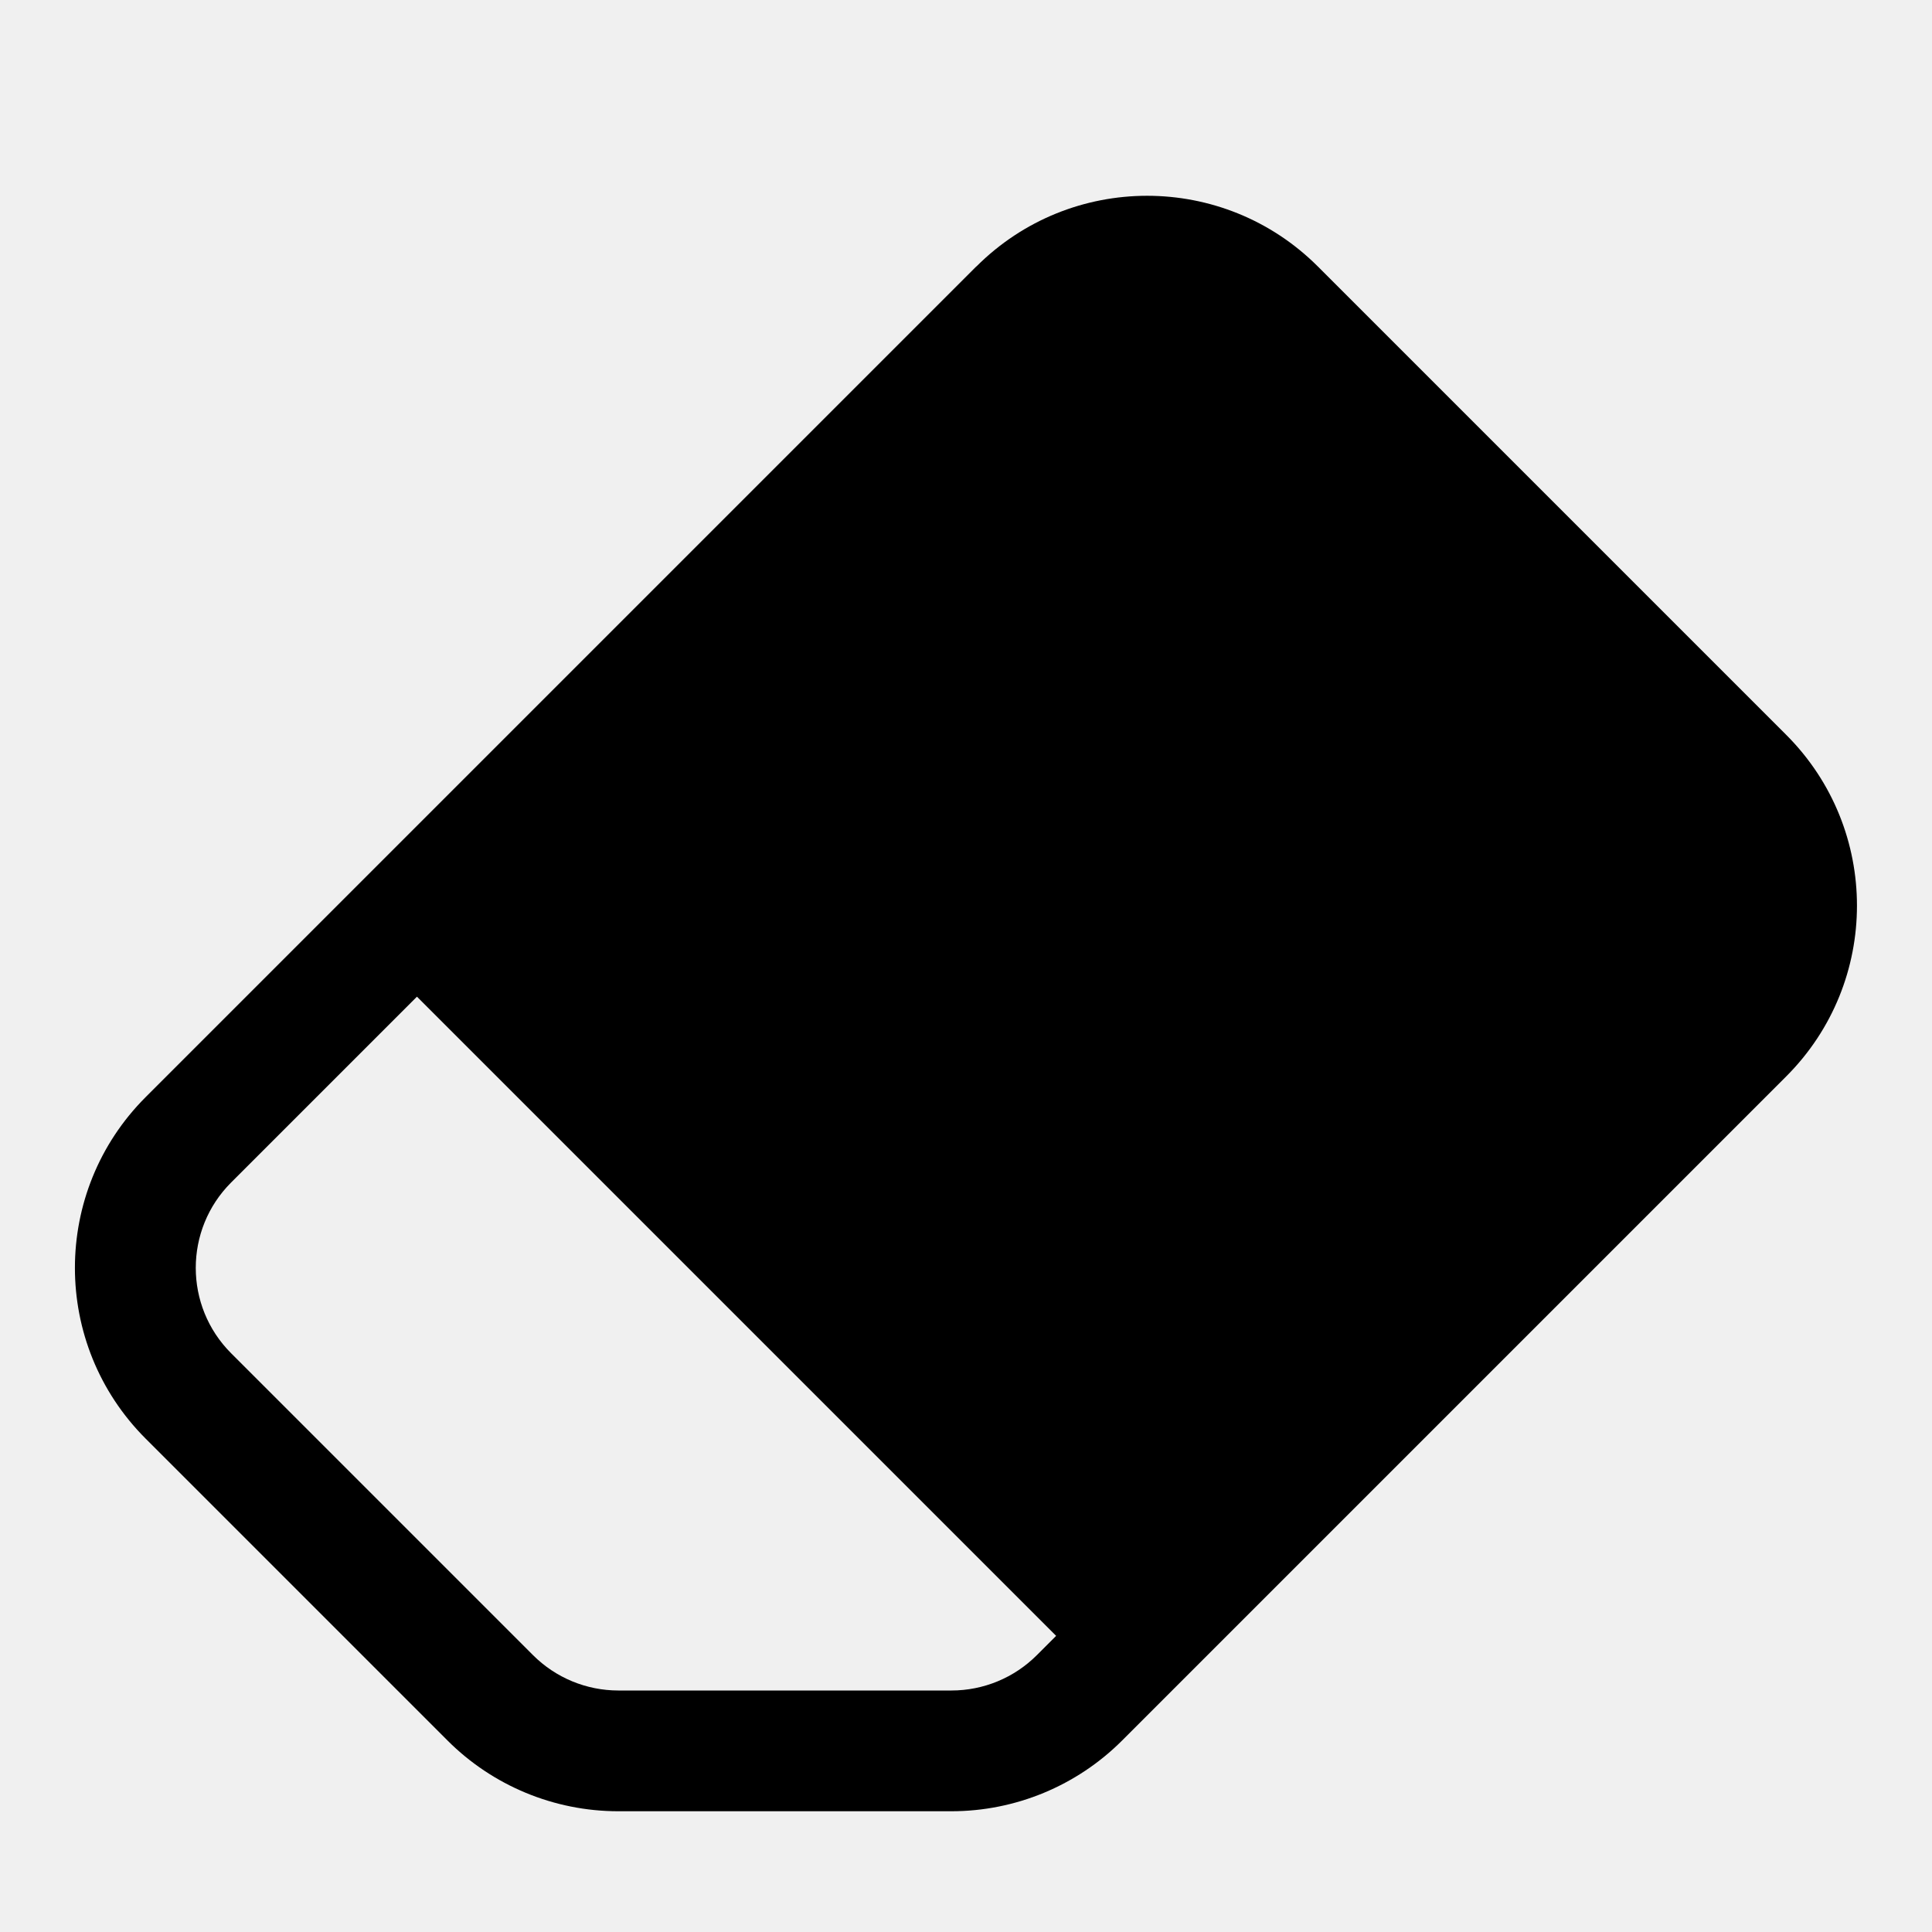
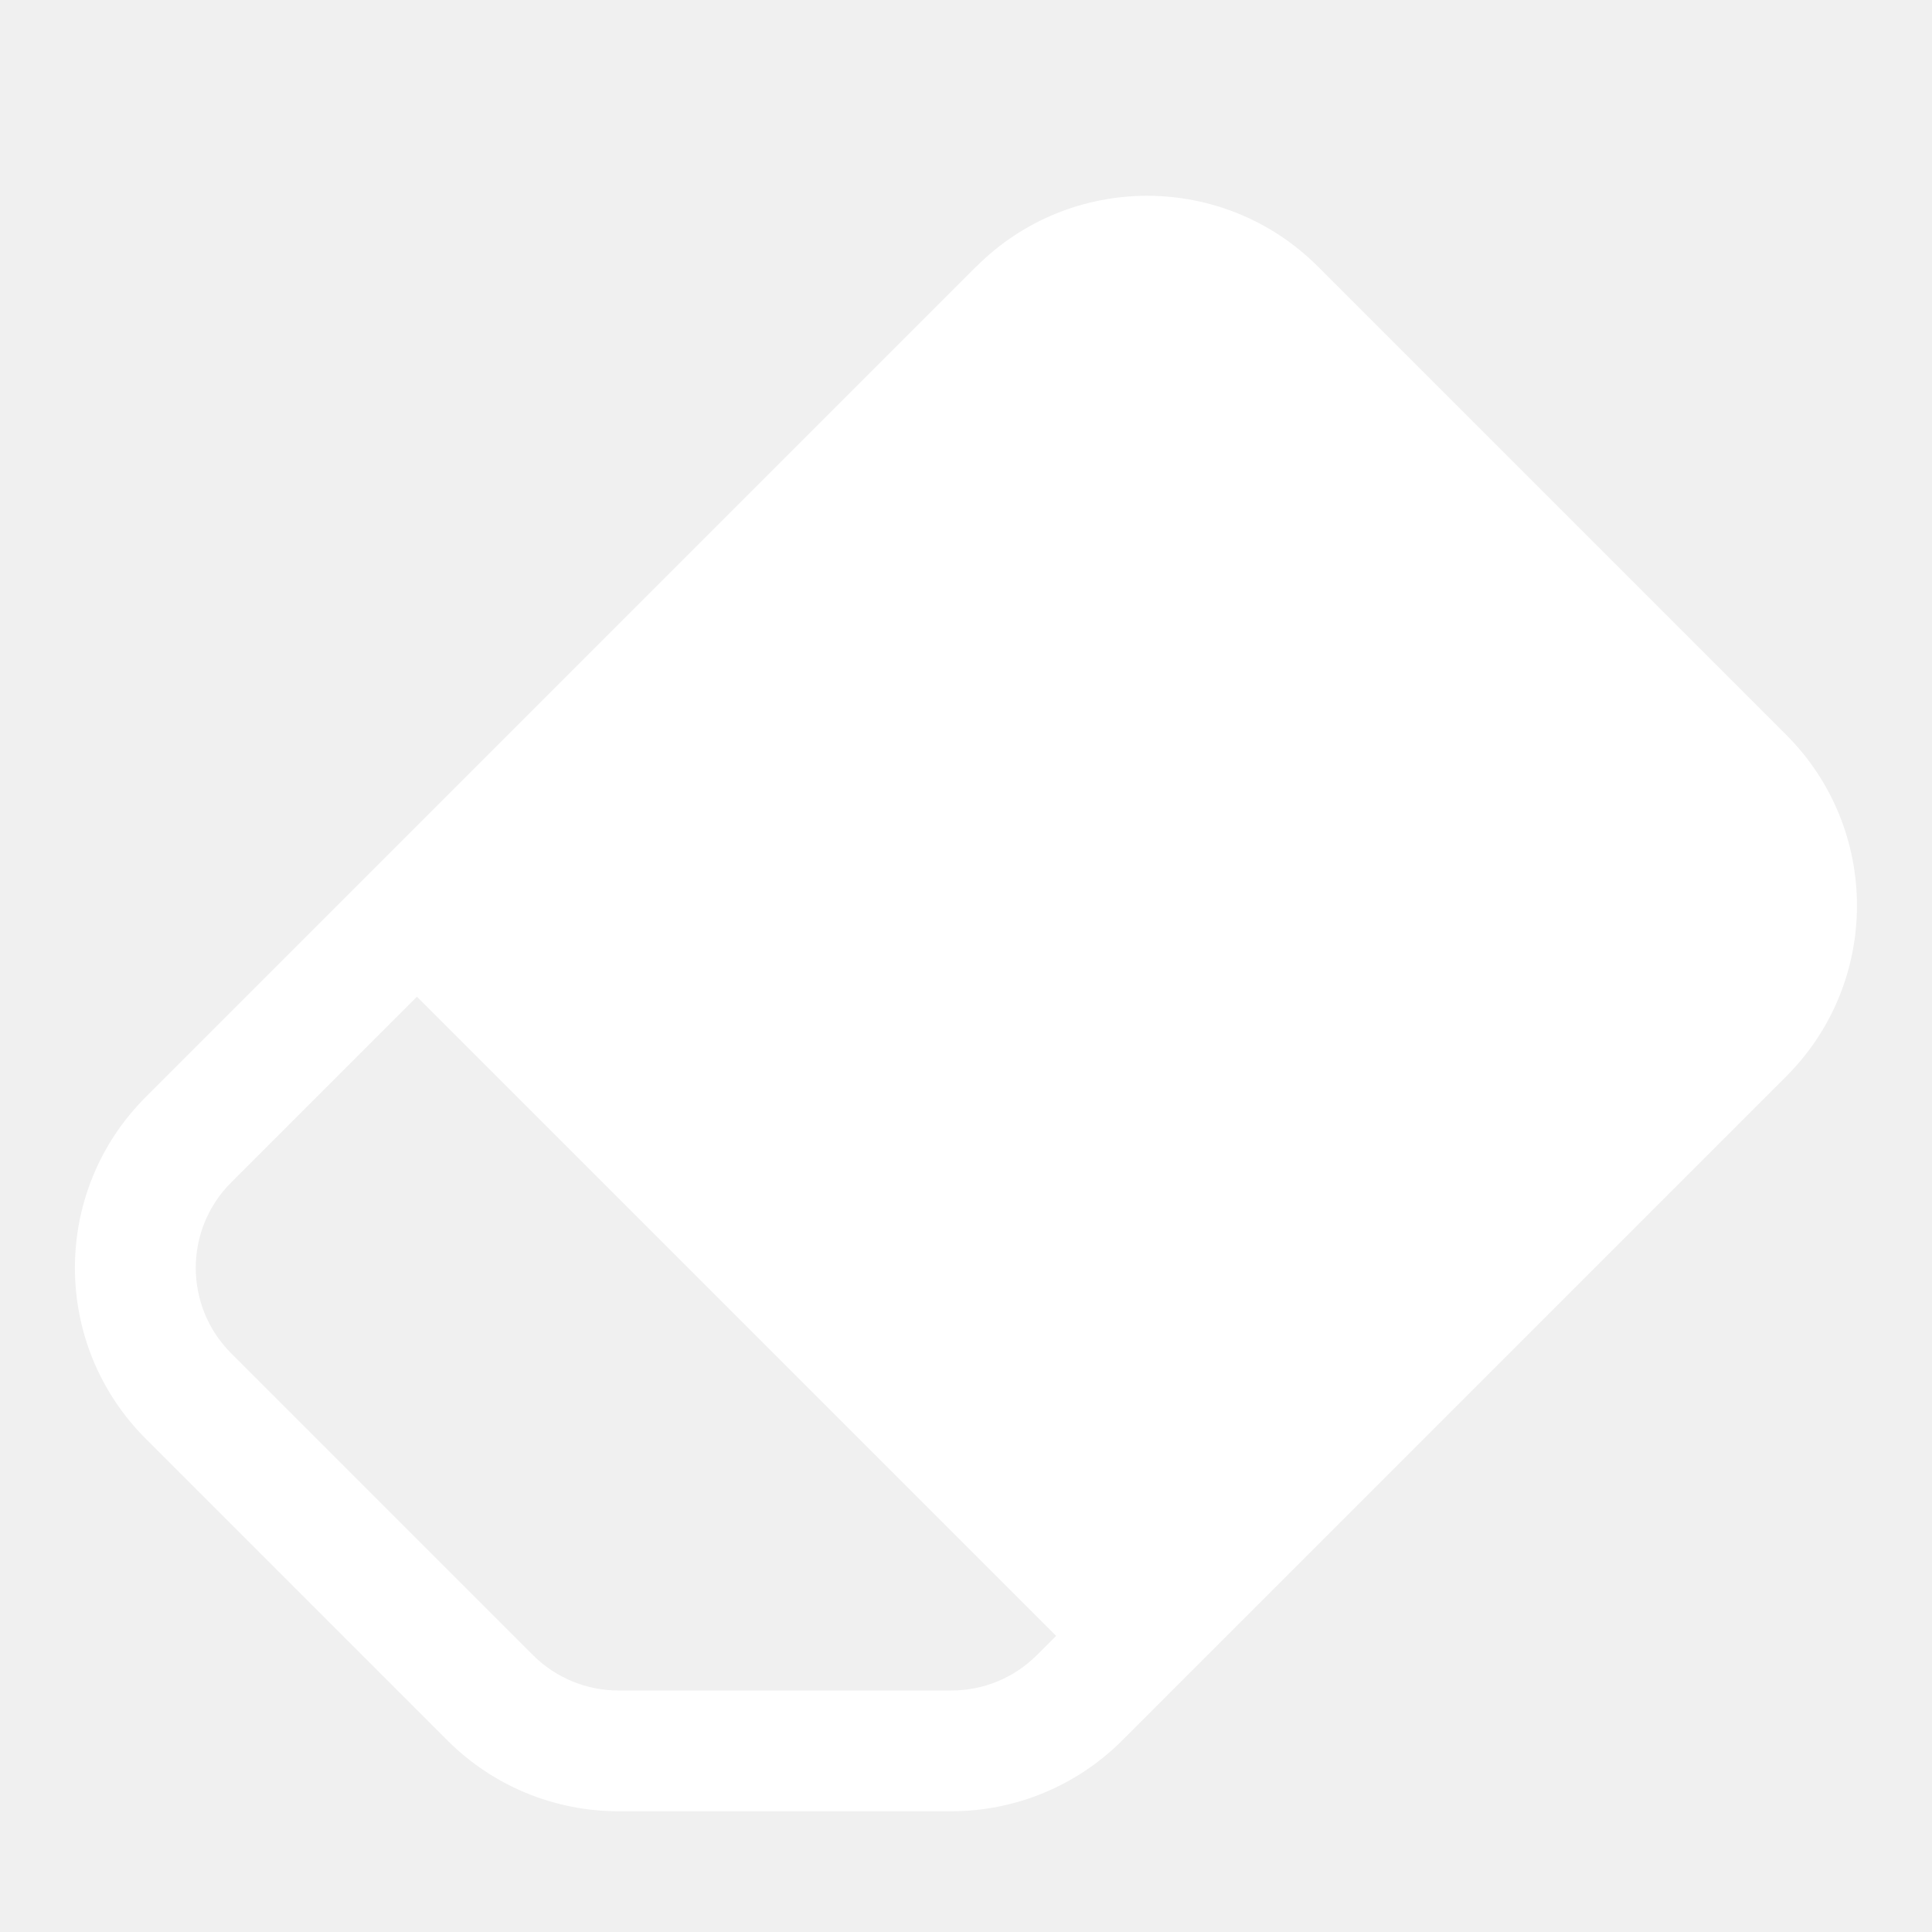
- <svg xmlns="http://www.w3.org/2000/svg" width="16" height="16" fill="currentColor" class="bi bi-eraser-fill" viewBox="0 0 16 16">
-   <path d="M8.086 2.207a2 2 0 0 1 2.828 0l3.879 3.879a2 2 0 0 1 0 2.828l-5.5 5.5A2 2 0 0 1 7.879 15H5.12a2 2 0 0 1-1.414-.586l-2.5-2.5a2 2 0 0 1 0-2.828l6.879-6.879zm.66 11.34L3.453 8.254 1.914 9.793a1 1 0 0 0 0 1.414l2.5 2.5a1 1 0 0 0 .707.293H7.88a1 1 0 0 0 .707-.293l.16-.16z" />
+ <svg xmlns="http://www.w3.org/2000/svg" width="288" height="288">
+   <svg width="288" height="288" fill="currentColor" class="bi bi-eraser-fill" viewBox="0 0 16 16">
+     <path fill="#fff" d="M8.086 2.207a2 2 0 0 1 2.828 0l3.879 3.879a2 2 0 0 1 0 2.828l-5.5 5.5A2 2 0 0 1 7.879 15H5.12a2 2 0 0 1-1.414-.586l-2.5-2.5a2 2 0 0 1 0-2.828l6.879-6.879zm.66 11.34L3.453 8.254 1.914 9.793a1 1 0 0 0 0 1.414l2.5 2.5a1 1 0 0 0 .707.293H7.88a1 1 0 0 0 .707-.293l.16-.16z" class="color000 svgShape" />
+   </svg>
</svg>
